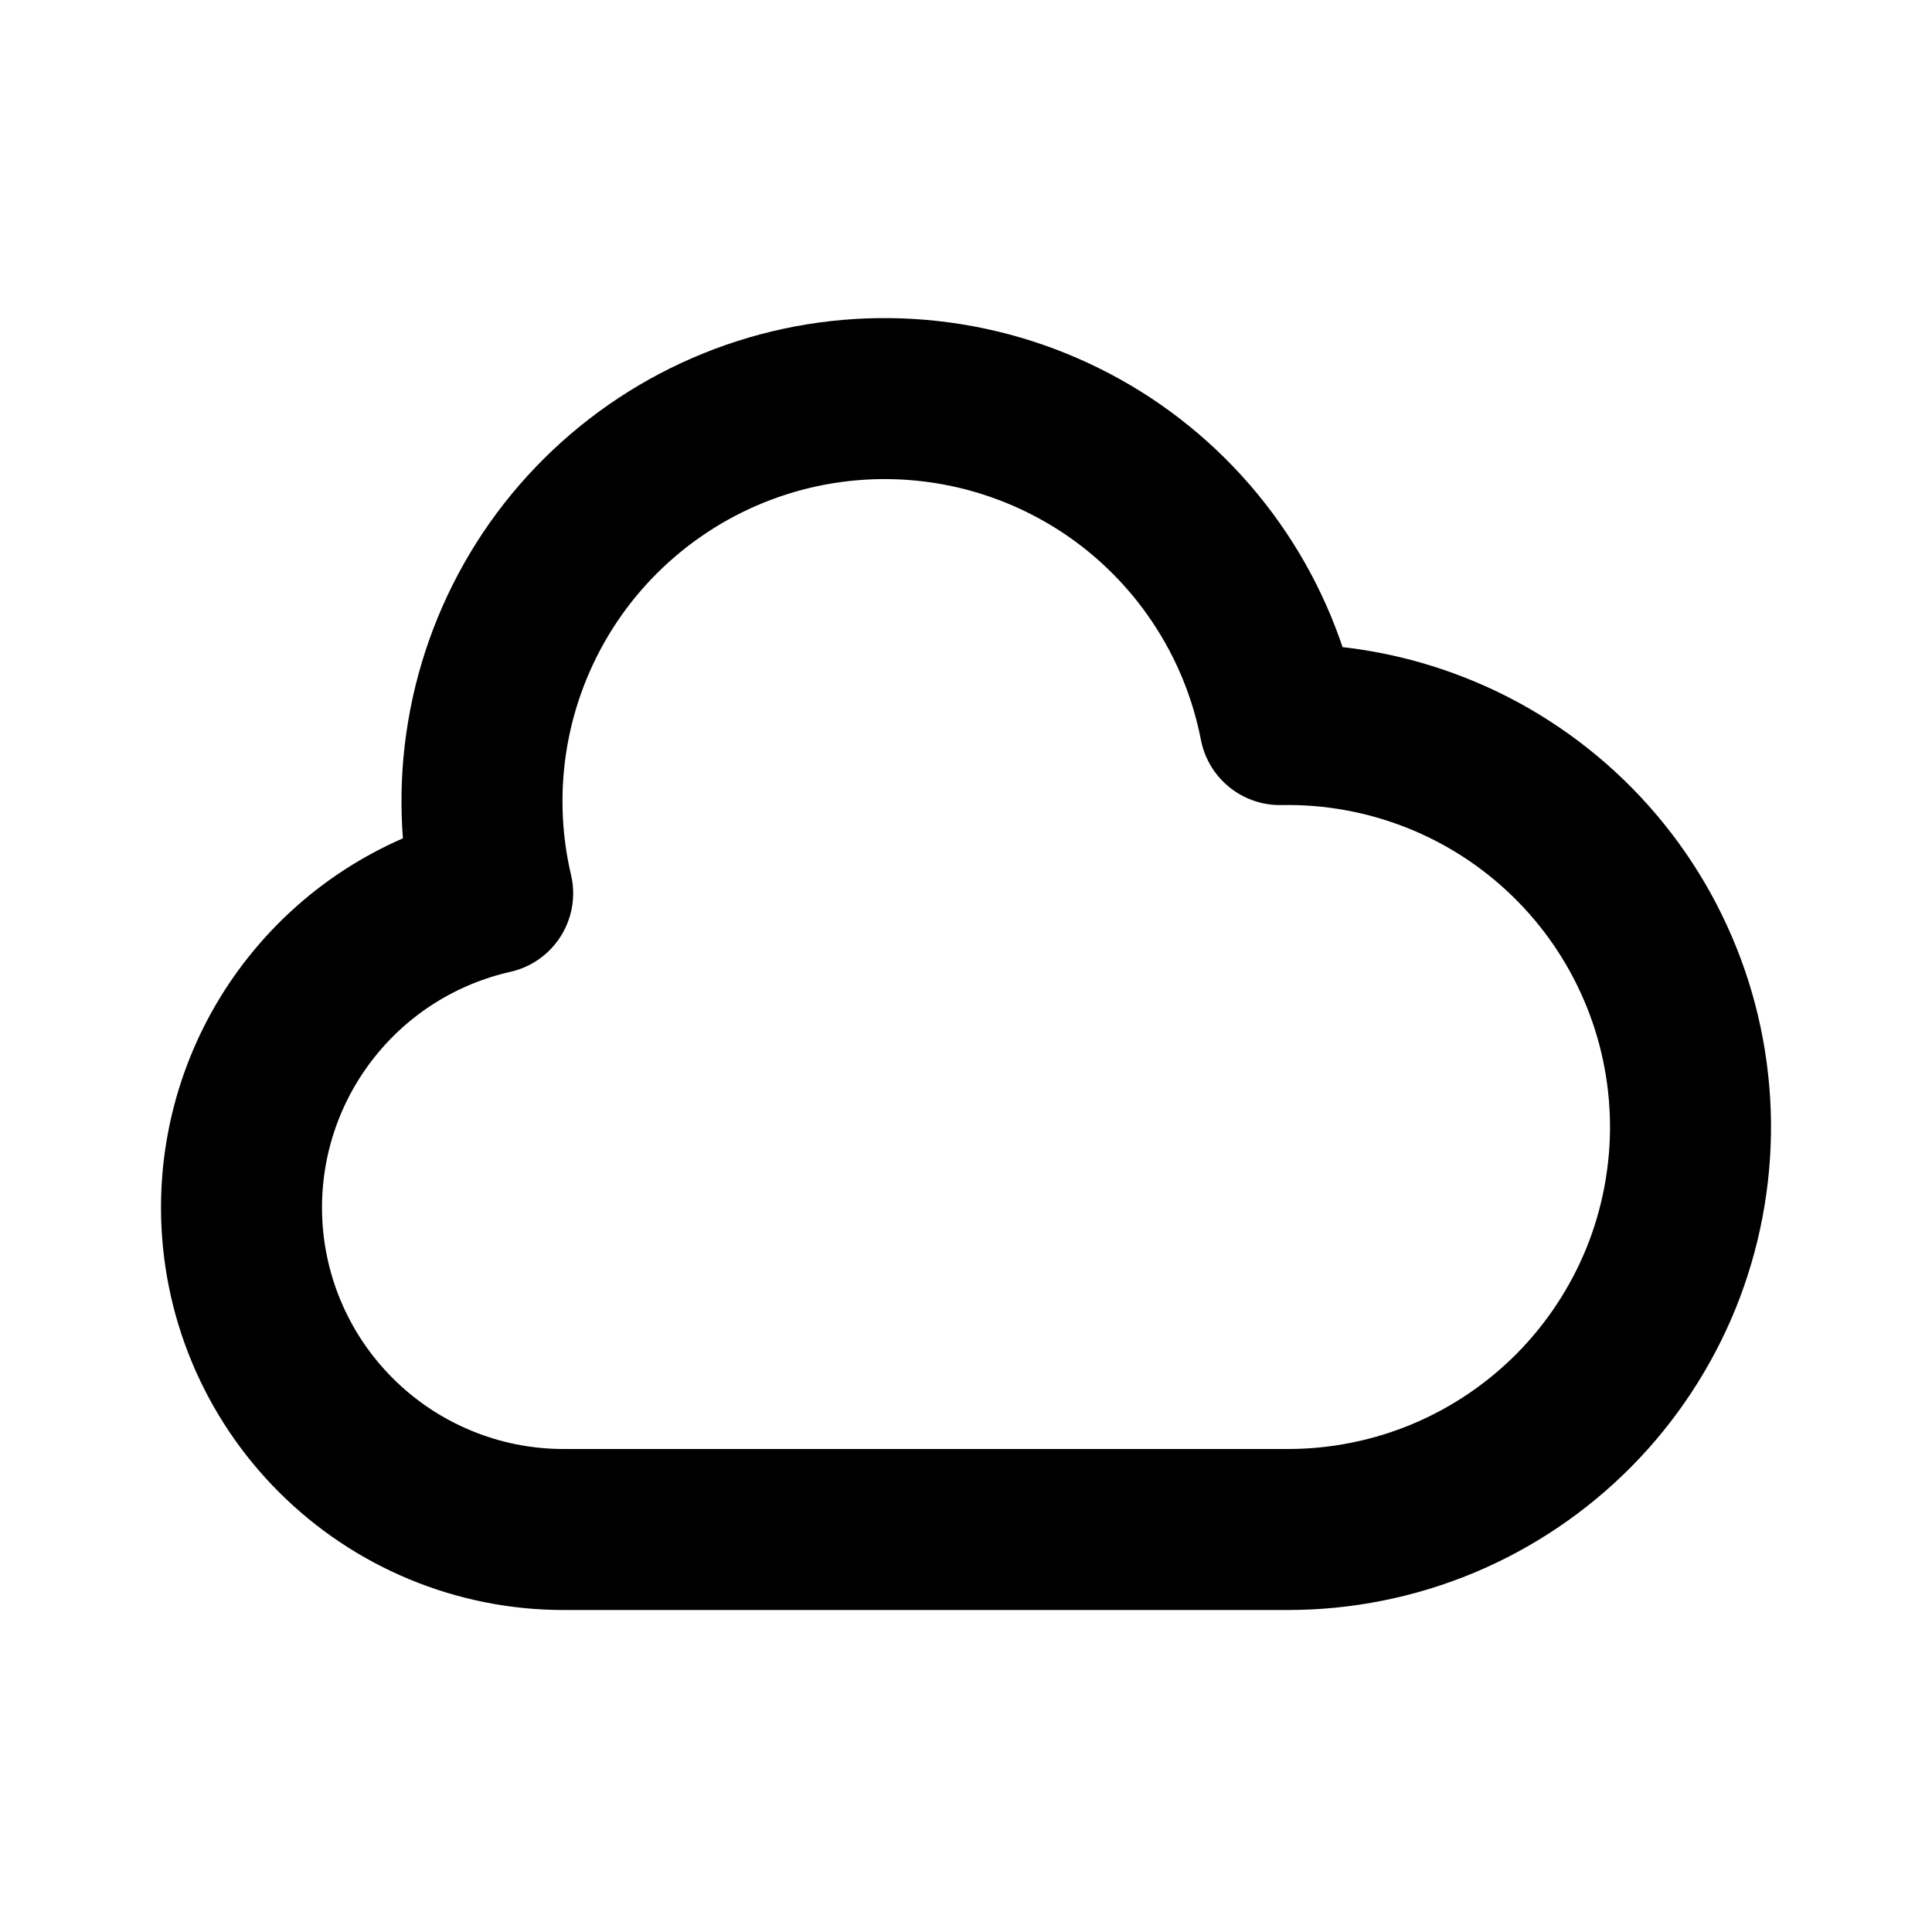
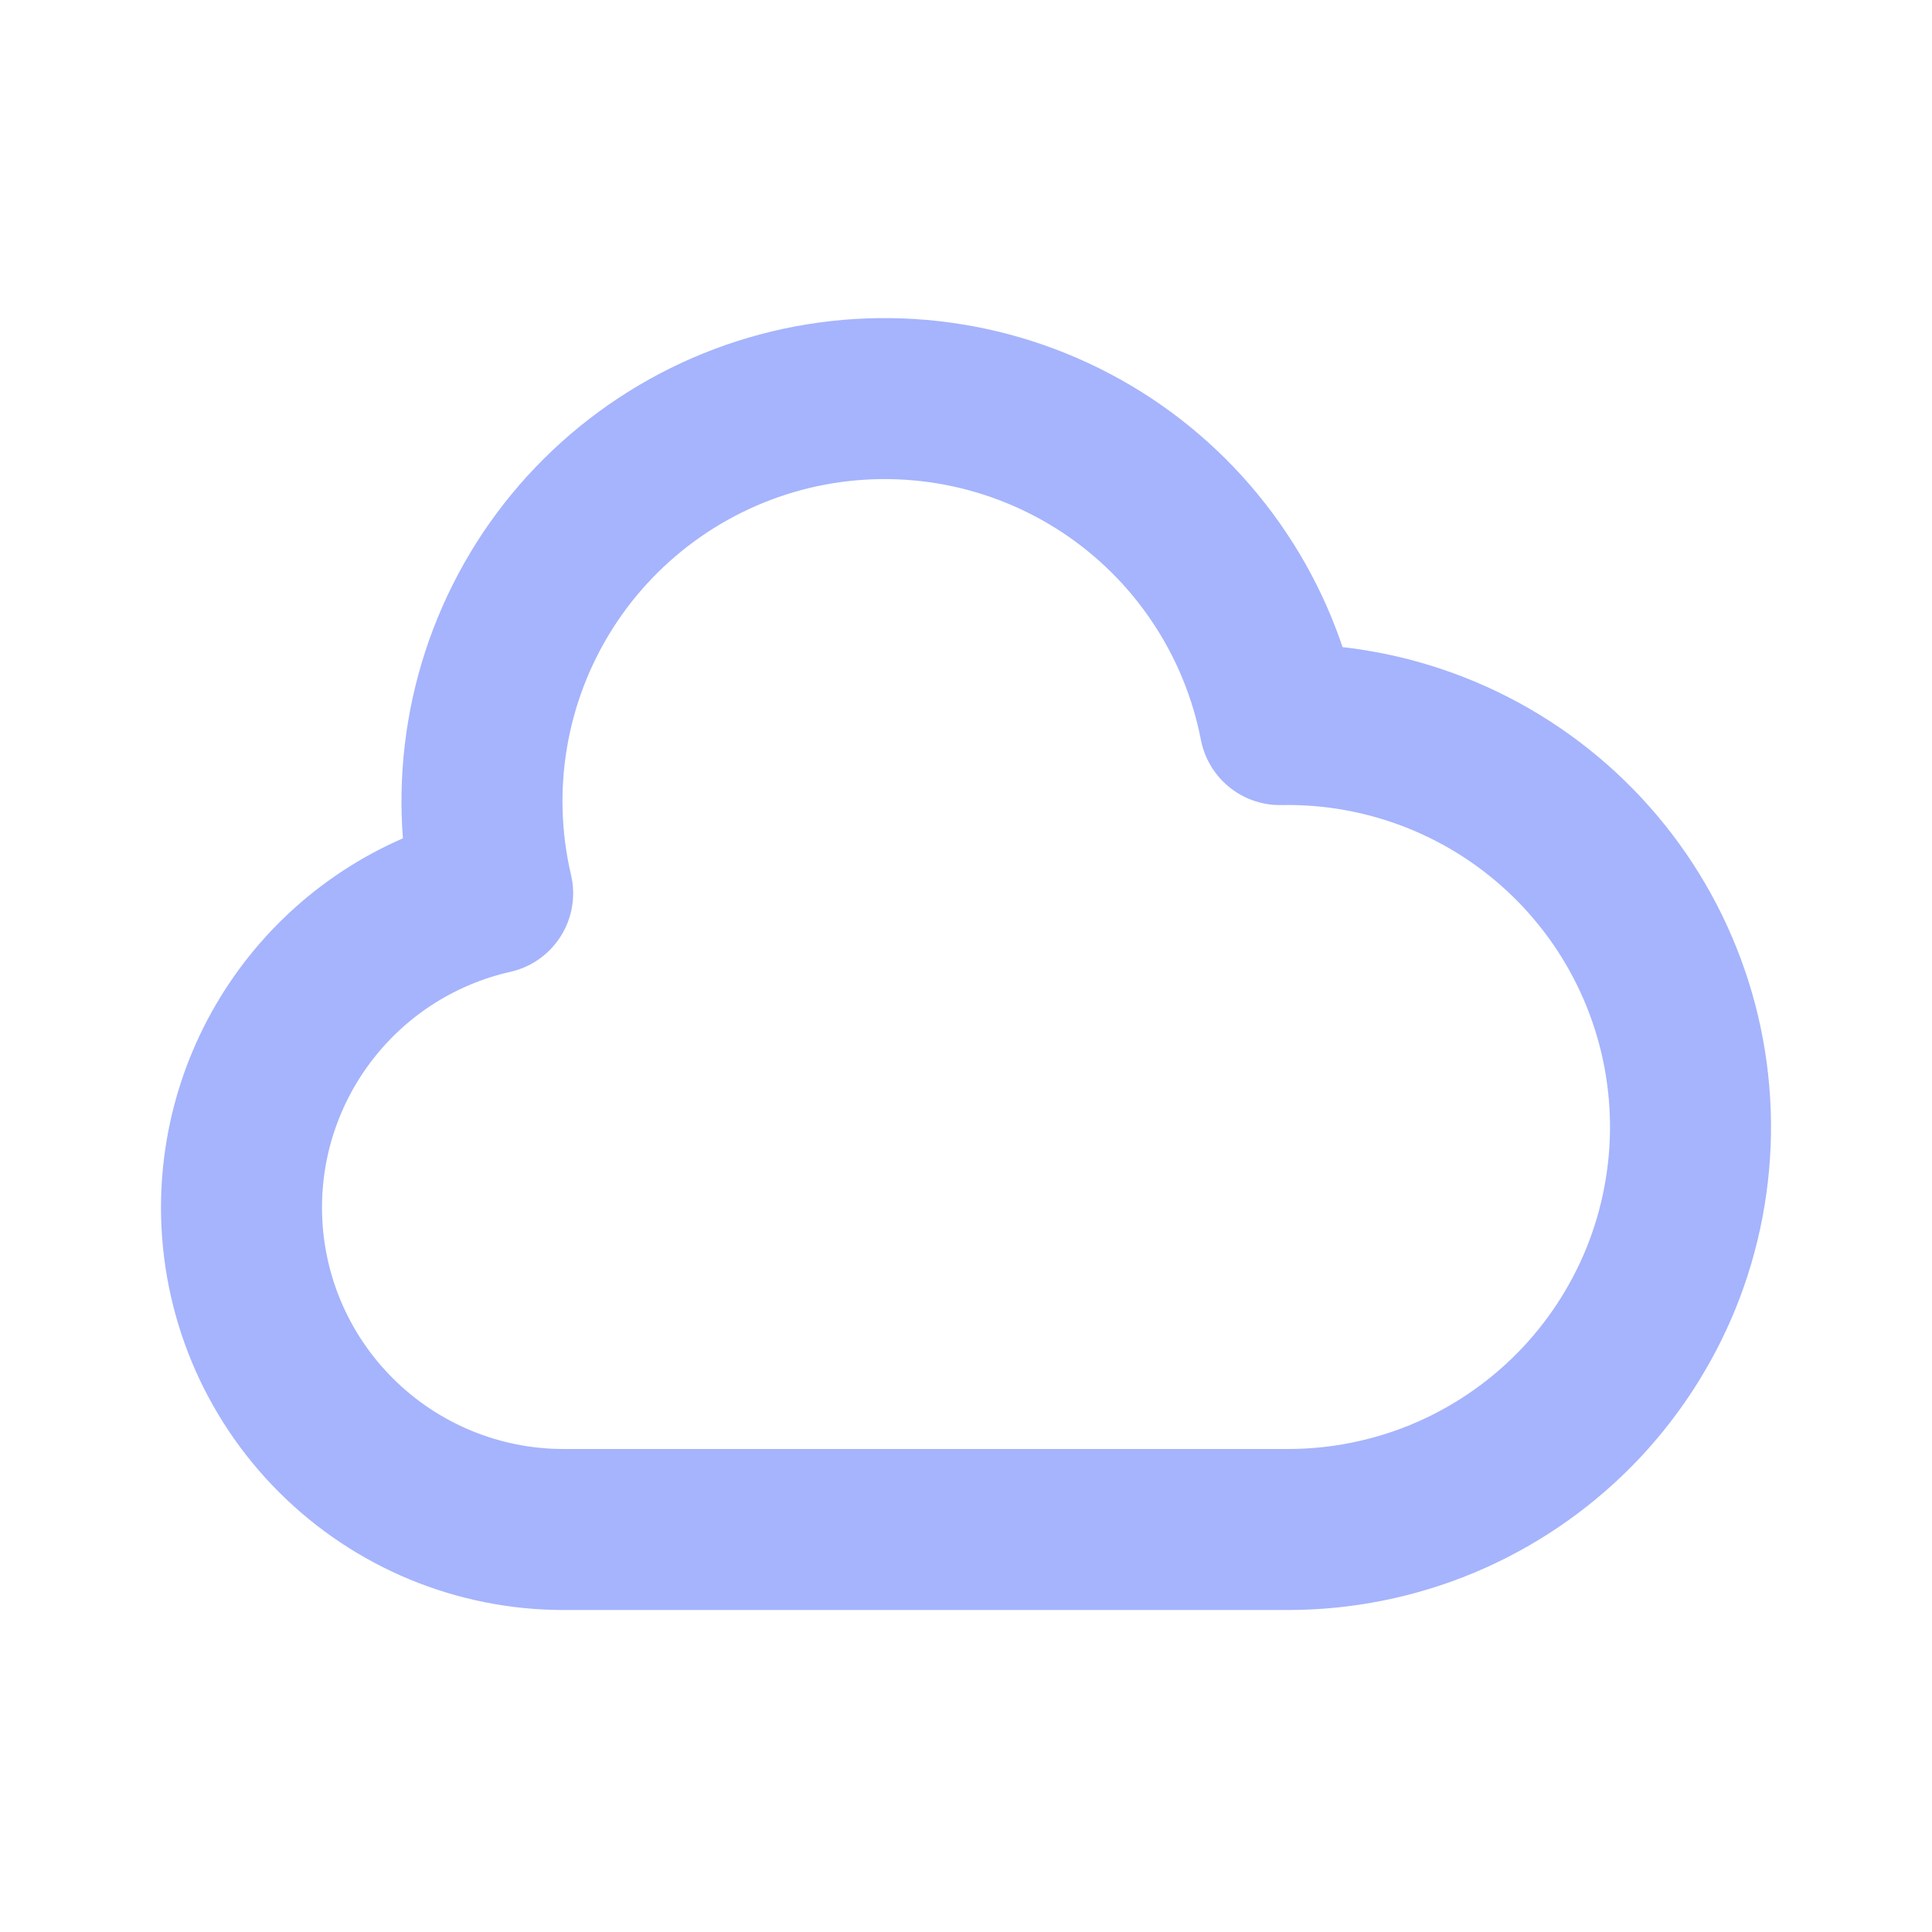
<svg xmlns="http://www.w3.org/2000/svg" width="24" height="24" viewBox="0 0 24 24" fill="none">
-   <path d="M3 15C3 16.061 3.421 17.078 4.172 17.828C4.922 18.578 5.939 19 7 19H16C16.661 19 17.315 18.869 17.925 18.615C18.535 18.36 19.088 17.987 19.553 17.518C20.018 17.048 20.385 16.491 20.634 15.879C20.882 15.266 21.006 14.611 21 13.95C20.993 13.289 20.856 12.636 20.595 12.029C20.335 11.422 19.956 10.872 19.482 10.412C19.008 9.952 18.447 9.59 17.832 9.348C17.217 9.106 16.561 8.988 15.9 9.001C15.773 8.348 15.518 7.727 15.148 7.174C14.779 6.621 14.303 6.147 13.748 5.78C13.193 5.414 12.57 5.161 11.917 5.038C11.263 4.915 10.592 4.923 9.941 5.062C9.291 5.202 8.675 5.469 8.129 5.85C7.584 6.23 7.119 6.715 6.763 7.277C6.408 7.839 6.167 8.466 6.057 9.122C5.946 9.778 5.968 10.45 6.12 11.097C5.234 11.297 4.443 11.792 3.876 12.502C3.309 13.211 3 14.092 3 15V15Z" stroke="currentColor" stroke-width="2" stroke-linecap="round" stroke-linejoin="round" />
+   <path d="M3 15C3 16.061 3.421 17.078 4.172 17.828C4.922 18.578 5.939 19 7 19H16C16.661 19 17.315 18.869 17.925 18.615C18.535 18.36 19.088 17.987 19.553 17.518C20.018 17.048 20.385 16.491 20.634 15.879C20.882 15.266 21.006 14.611 21 13.95C20.993 13.289 20.856 12.636 20.595 12.029C20.335 11.422 19.956 10.872 19.482 10.412C19.008 9.952 18.447 9.59 17.832 9.348C17.217 9.106 16.561 8.988 15.9 9.001C15.773 8.348 15.518 7.727 15.148 7.174C14.779 6.621 14.303 6.147 13.748 5.78C13.193 5.414 12.57 5.161 11.917 5.038C11.263 4.915 10.592 4.923 9.941 5.062C9.291 5.202 8.675 5.469 8.129 5.85C7.584 6.23 7.119 6.715 6.763 7.277C6.408 7.839 6.167 8.466 6.057 9.122C5.946 9.778 5.968 10.45 6.12 11.097C5.234 11.297 4.443 11.792 3.876 12.502C3.309 13.211 3 14.092 3 15V15Z" stroke="rgb(165, 180, 252)" stroke-width="2" stroke-linecap="round" stroke-linejoin="round" />
</svg>
